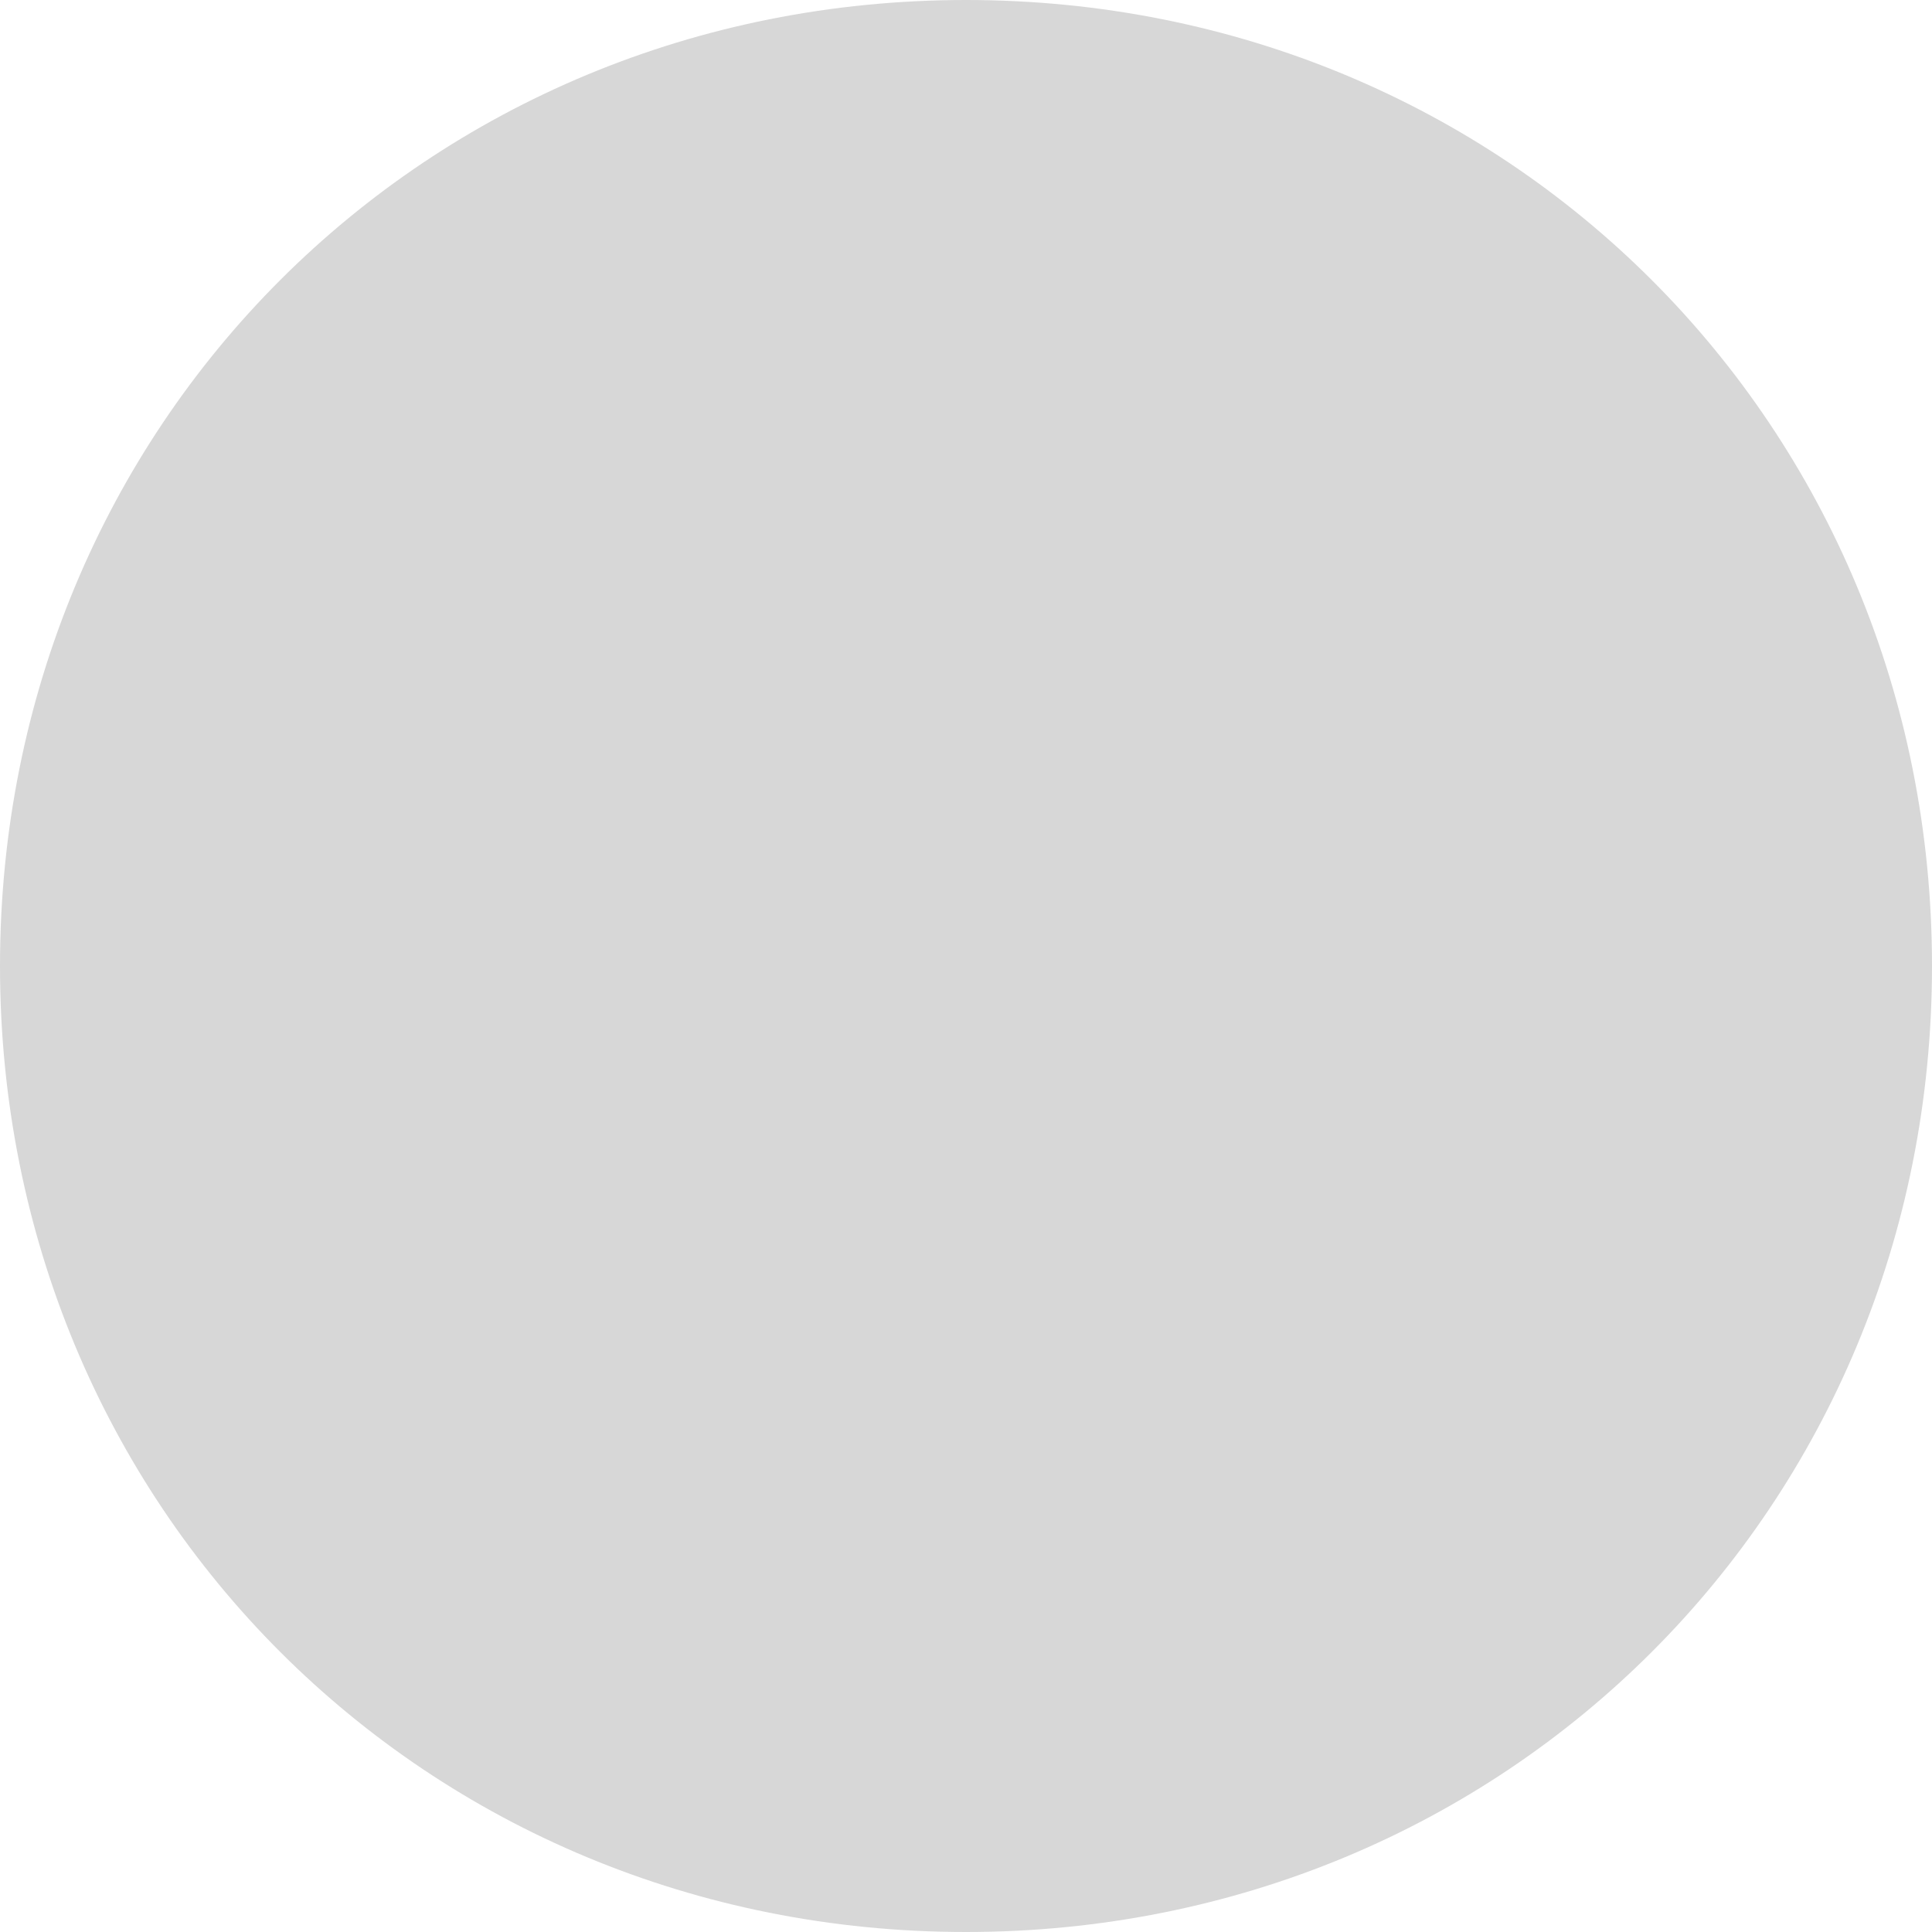
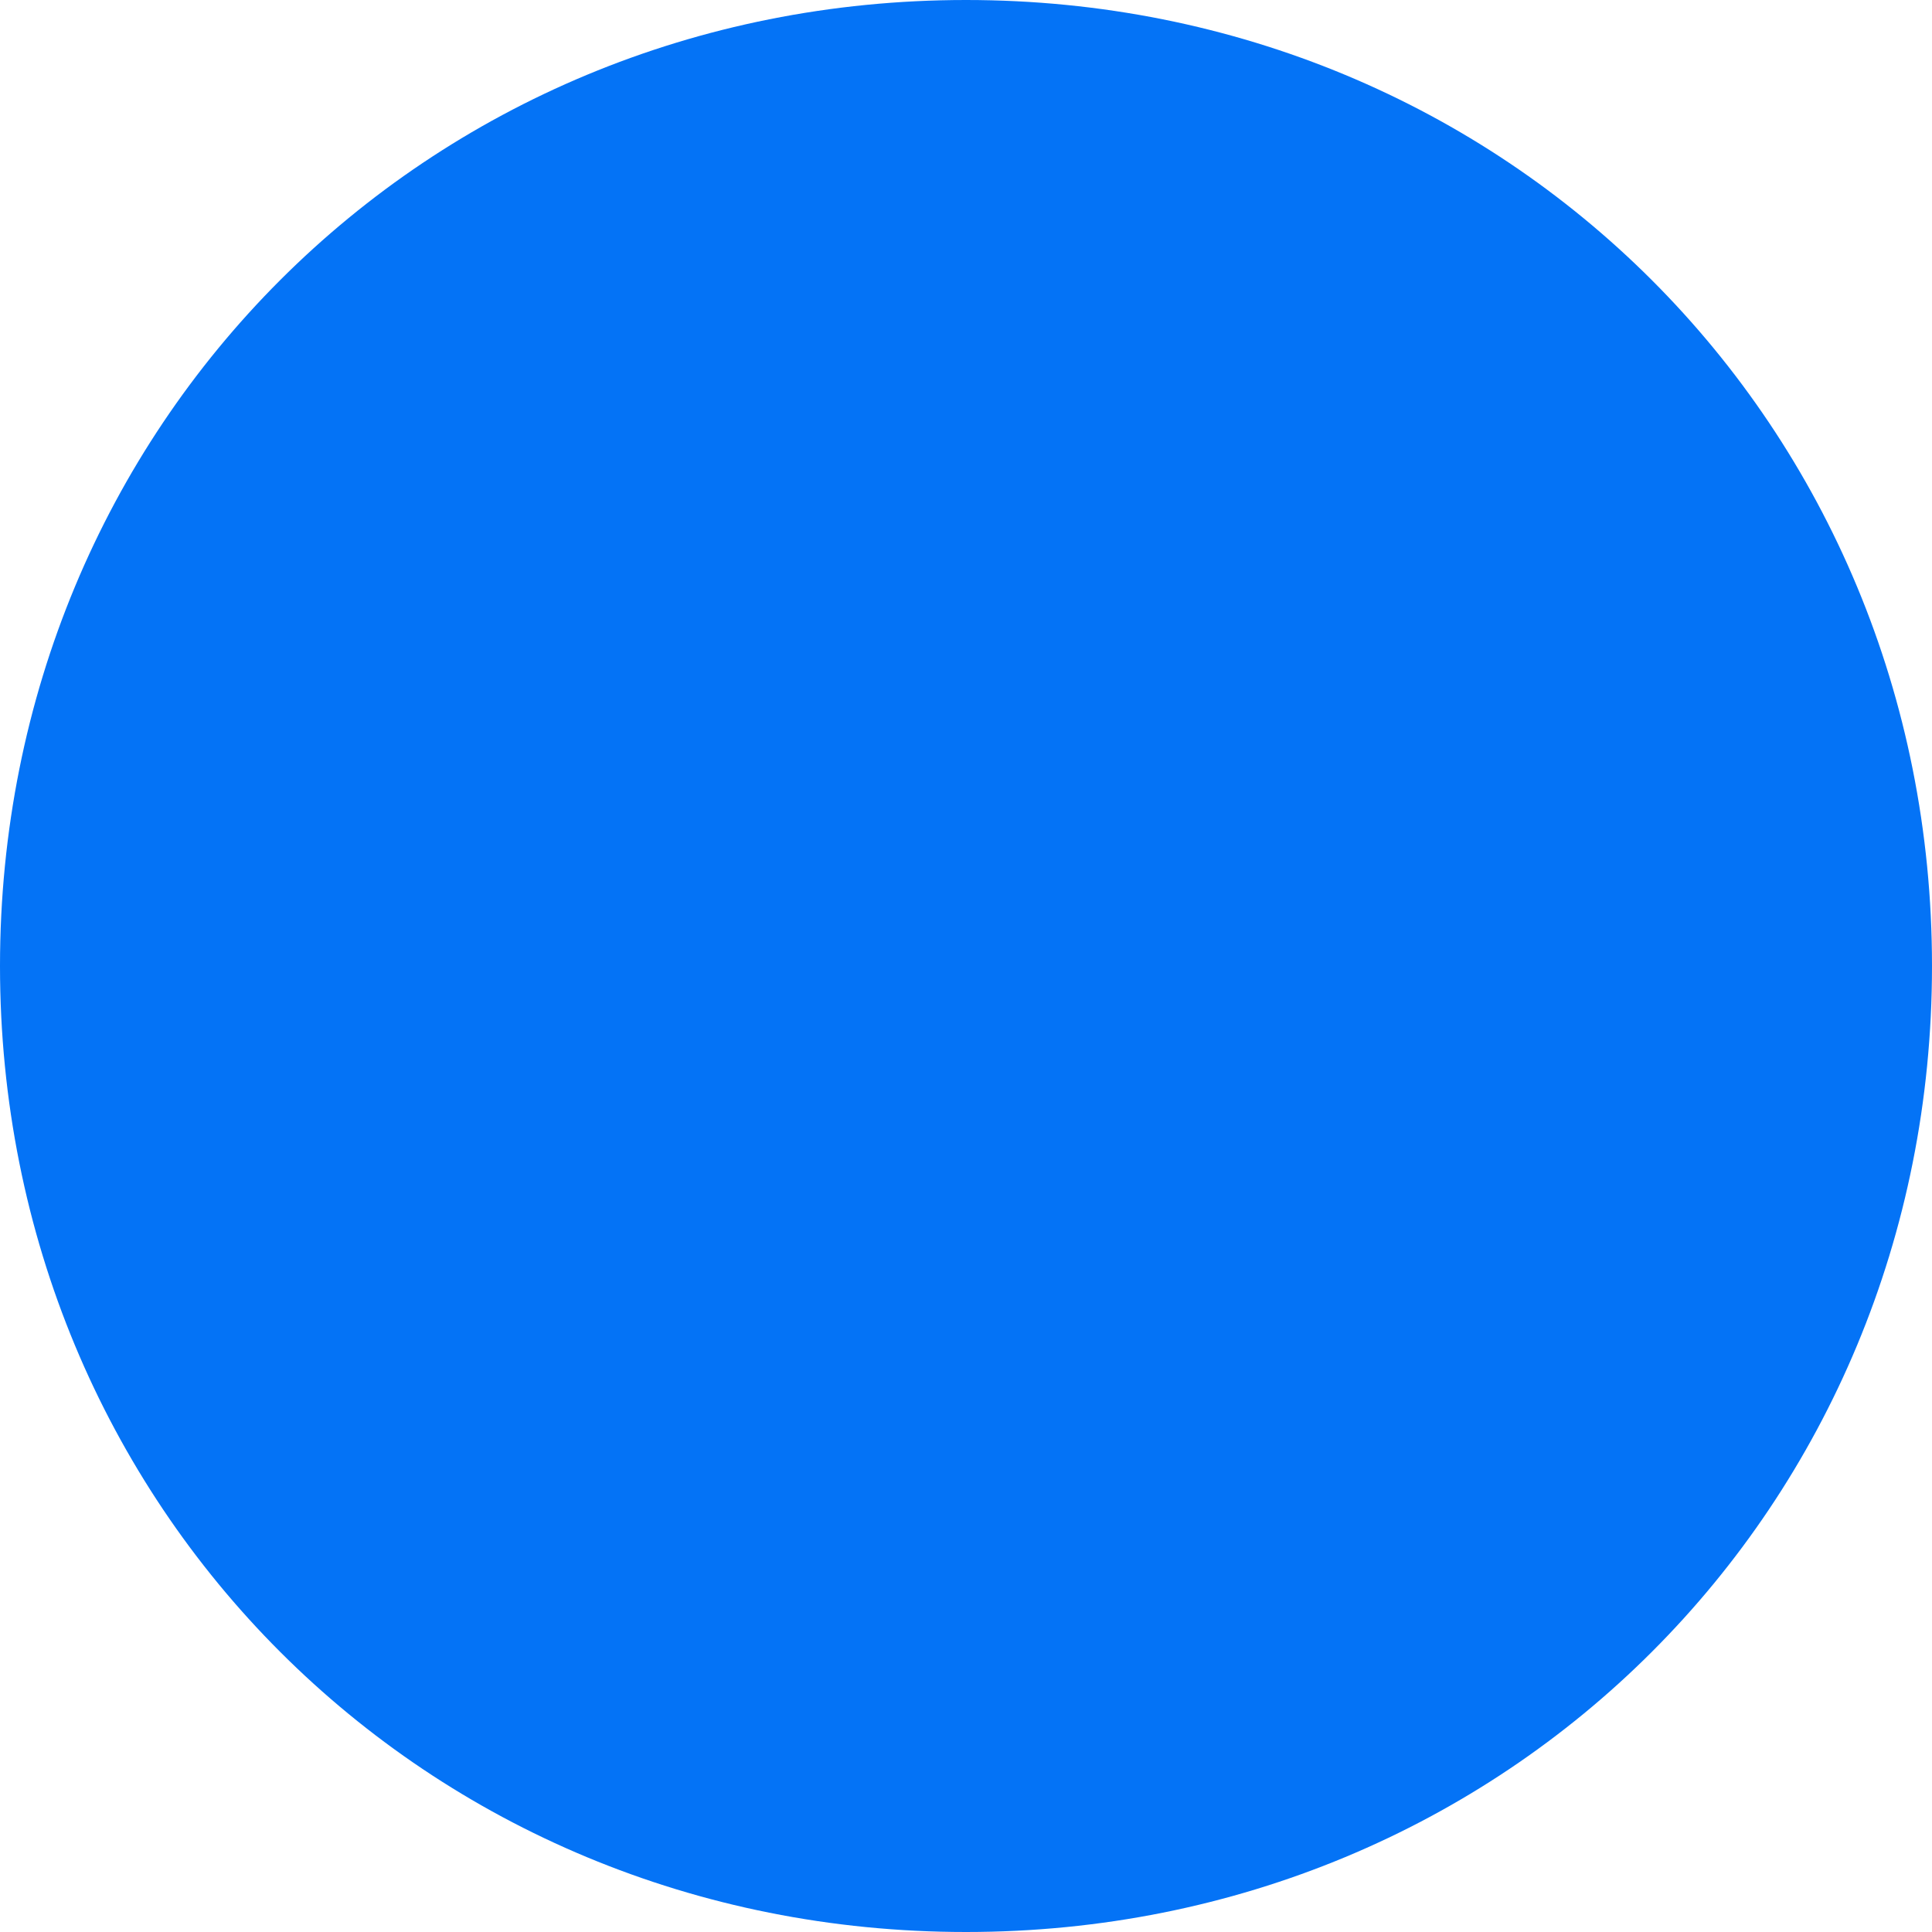
<svg xmlns="http://www.w3.org/2000/svg" version="1.1" width="30px" height="30px">
-   <g transform="matrix(1 0 0 1 -223 -143 )">
-     <path d="M 238 143  C 246.4 143  253 149.6  253 158  C 253 166.4  246.4 173  238 173  C 229.6 173  223 166.4  223 158  C 223 149.6  229.6 143  238 143  Z " fill-rule="nonzero" fill="#d7d7d7" stroke="none" />
+   <g transform="matrix(1 0 0 1 -94 -143 )">
+     <path d="M 109 143  C 117.4 143  124 149.6  124 158  C 124 166.4  117.4 173  109 173  C 100.6 173  94 166.4  94 158  C 94 149.6  100.6 143  109 143  Z " fill-rule="nonzero" fill="#0473f6" stroke="none" />
  </g>
</svg>
